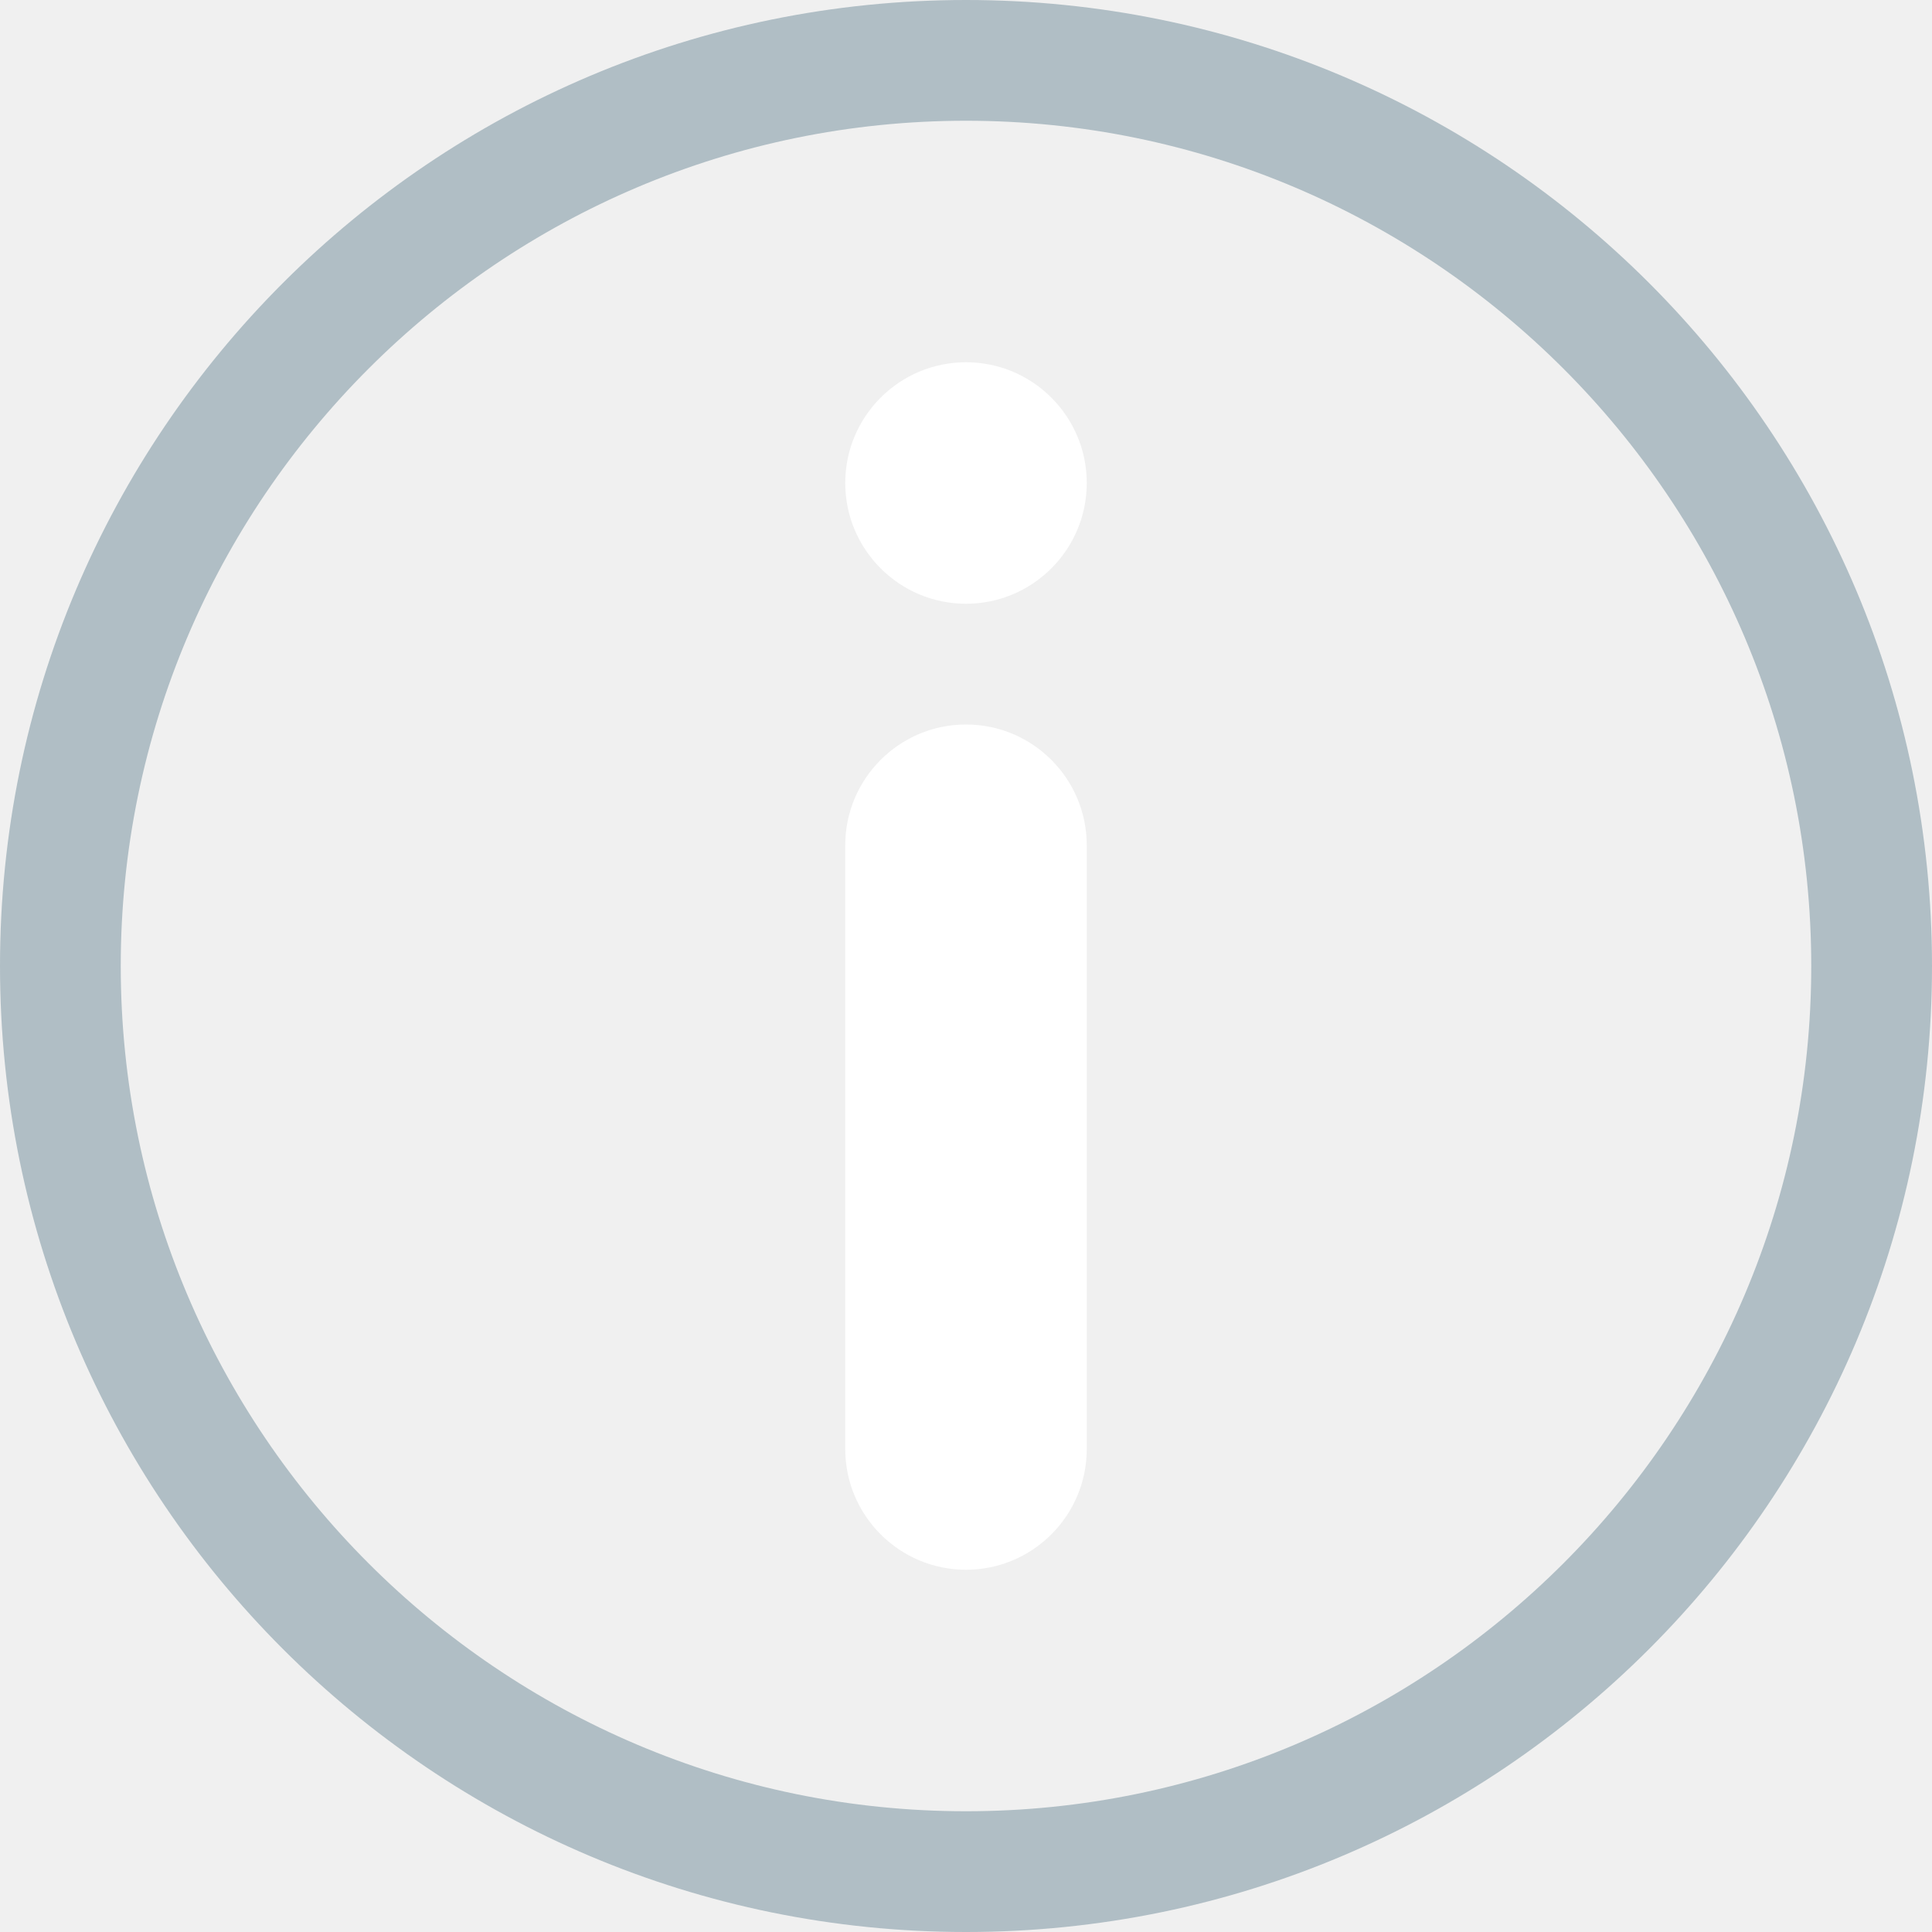
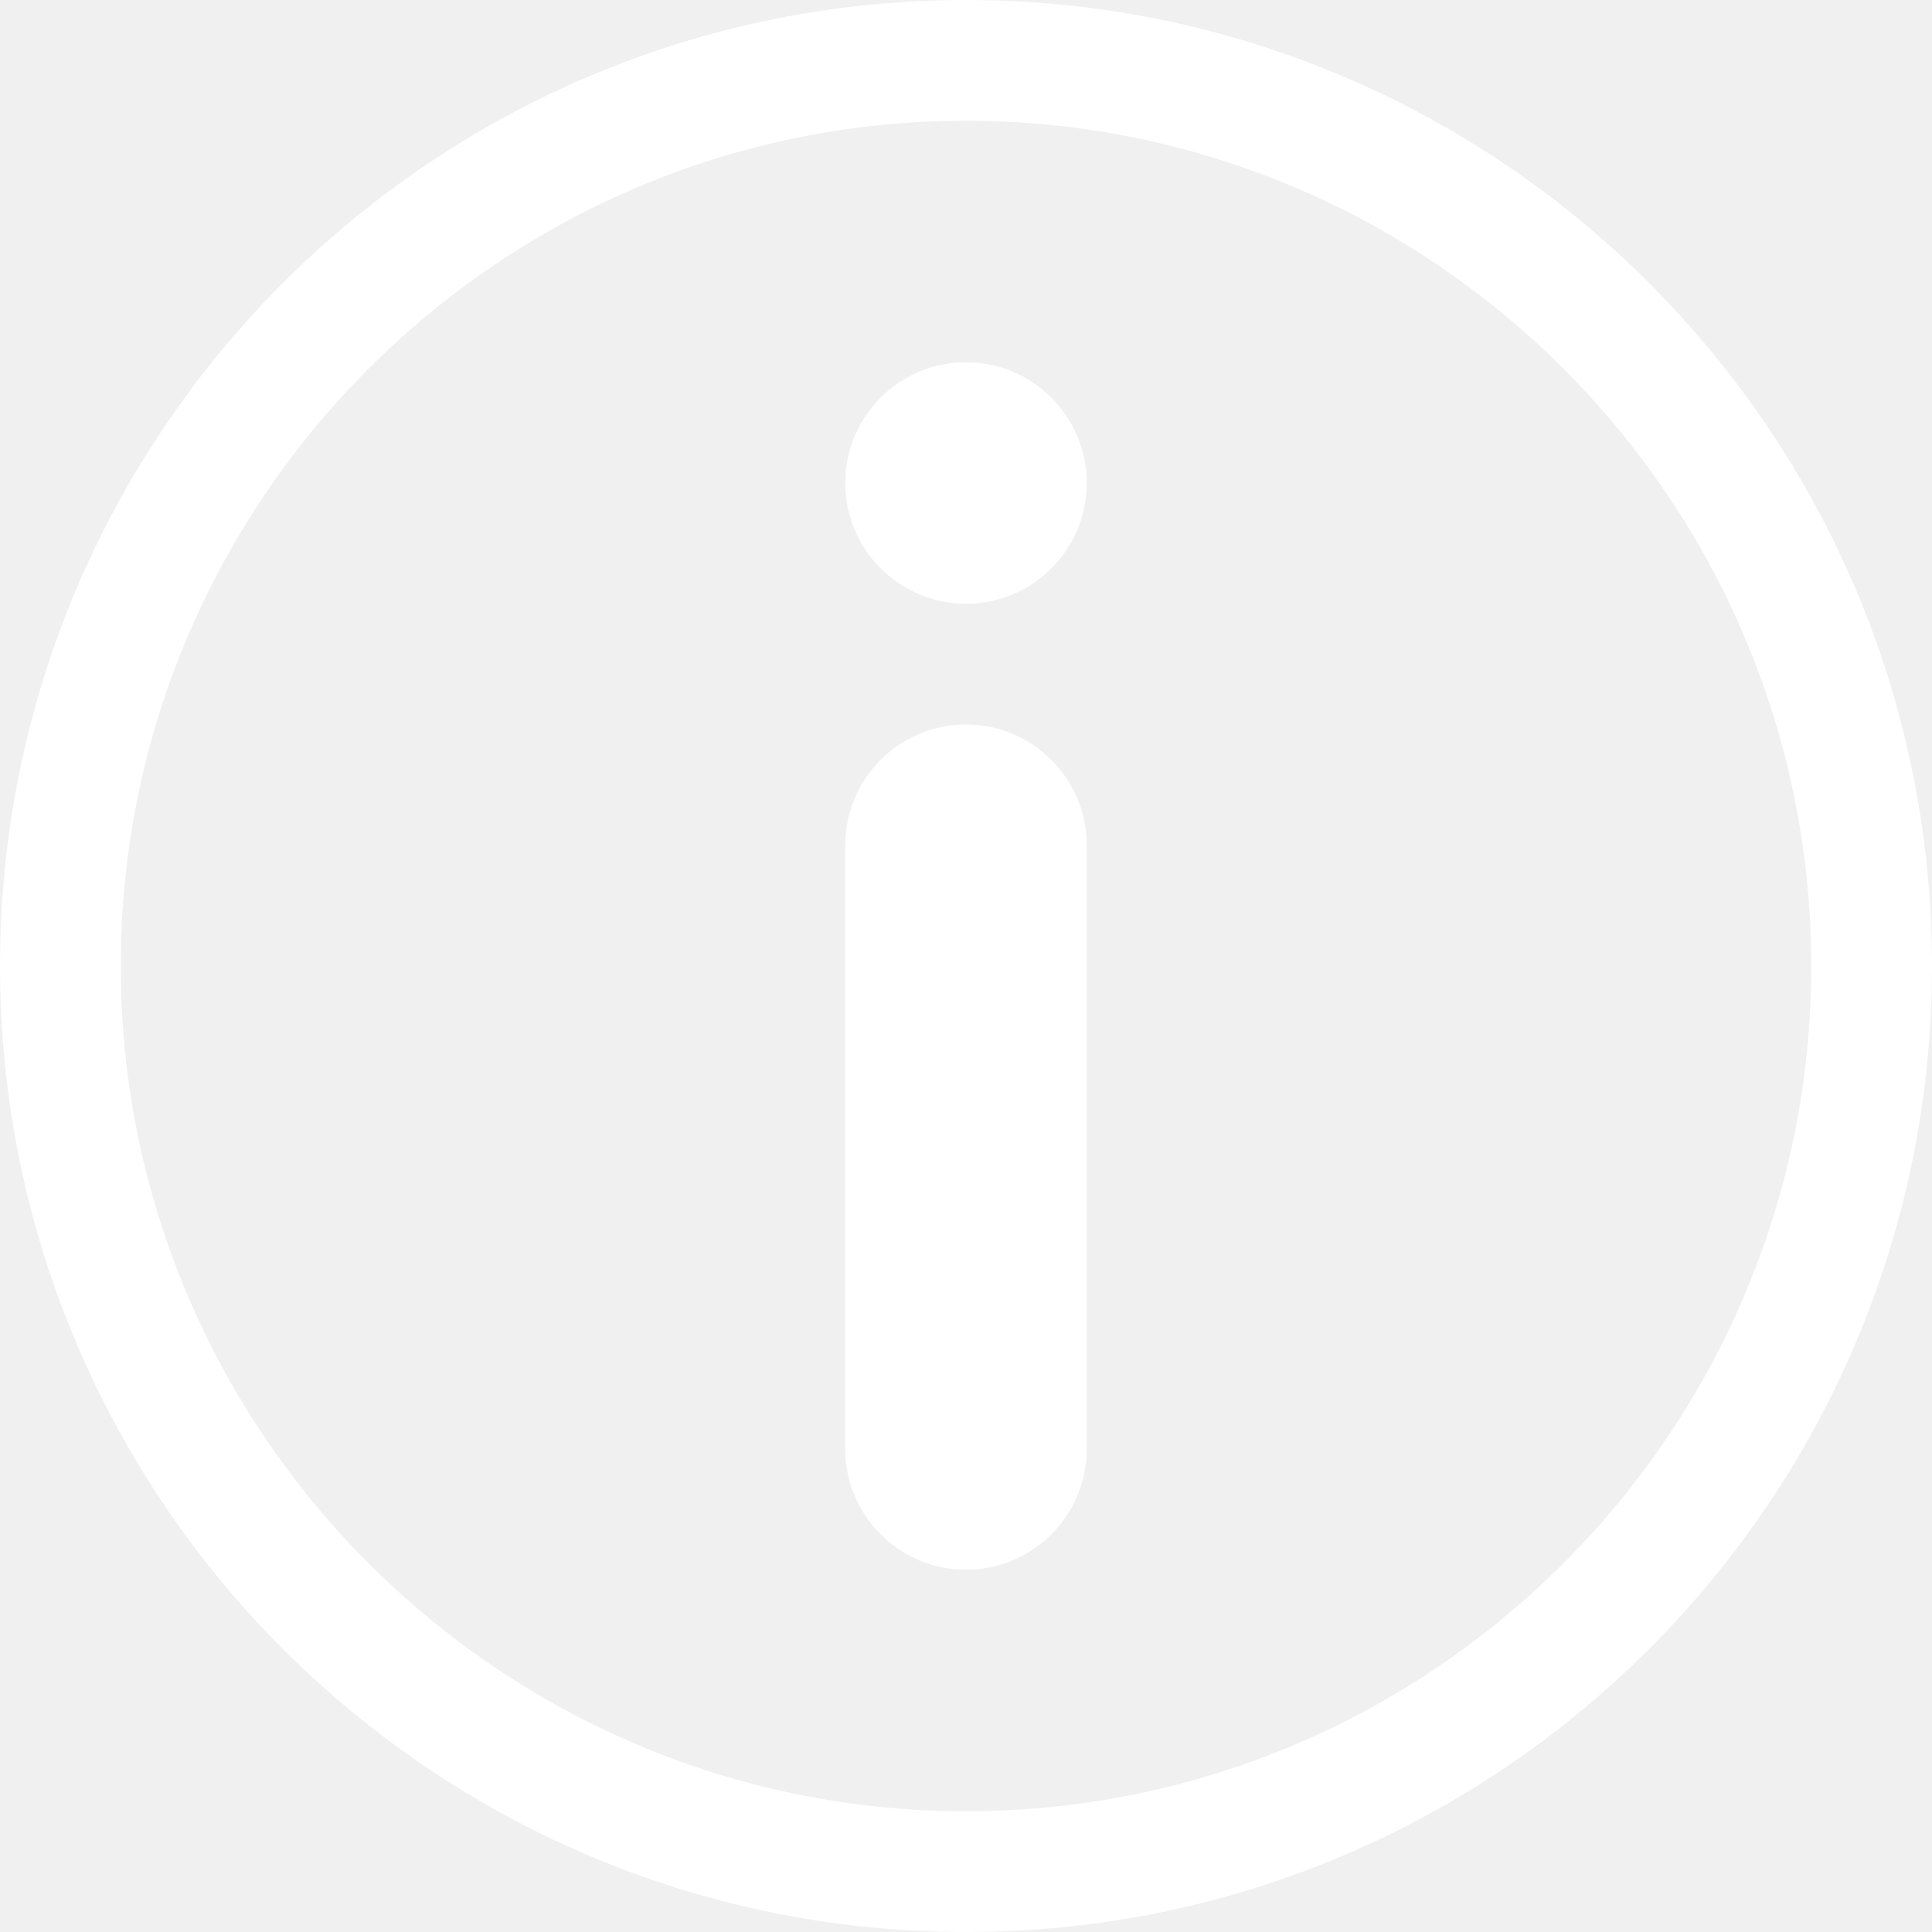
<svg xmlns="http://www.w3.org/2000/svg" enable-background="new 0 0 128 128" height="128px" id="Layer_1" version="1.1" viewBox="0 0 128 128" width="128px" xml:space="preserve">
  <g>
    <g>
-       <path d="M64,0C28.656,0,0,28.656,0,64s28.656,64,64,64s64-28.656,64-64S99.344,0,64,0z M64,120    C33.125,120,8,94.875,8,64S33.125,8,64,8s56,25.125,56,56S94.875,120,64,120z" fill="#B0BEC5" />
+       <path d="M64,0C28.656,0,0,28.656,0,64s28.656,64,64,64s64-28.656,64-64S99.344,0,64,0z M64,120    C33.125,120,8,94.875,8,64S33.125,8,64,8s56,25.125,56,56S94.875,120,64,120z" fill="#FFFFFF" />
    </g>
  </g>
  <g>
    <g>
      <path d="M64,48c-4.414,0-8,3.586-8,8v40c0,4.414,3.586,8,8,8s8-3.586,8-8V56C72,51.586,68.414,48,64,48z M64,40    c4.414,0,8-3.586,8-8s-3.586-8-8-8s-8,3.586-8,8S59.586,40,64,40z" fill="#FFF" />
    </g>
  </g>
</svg>
